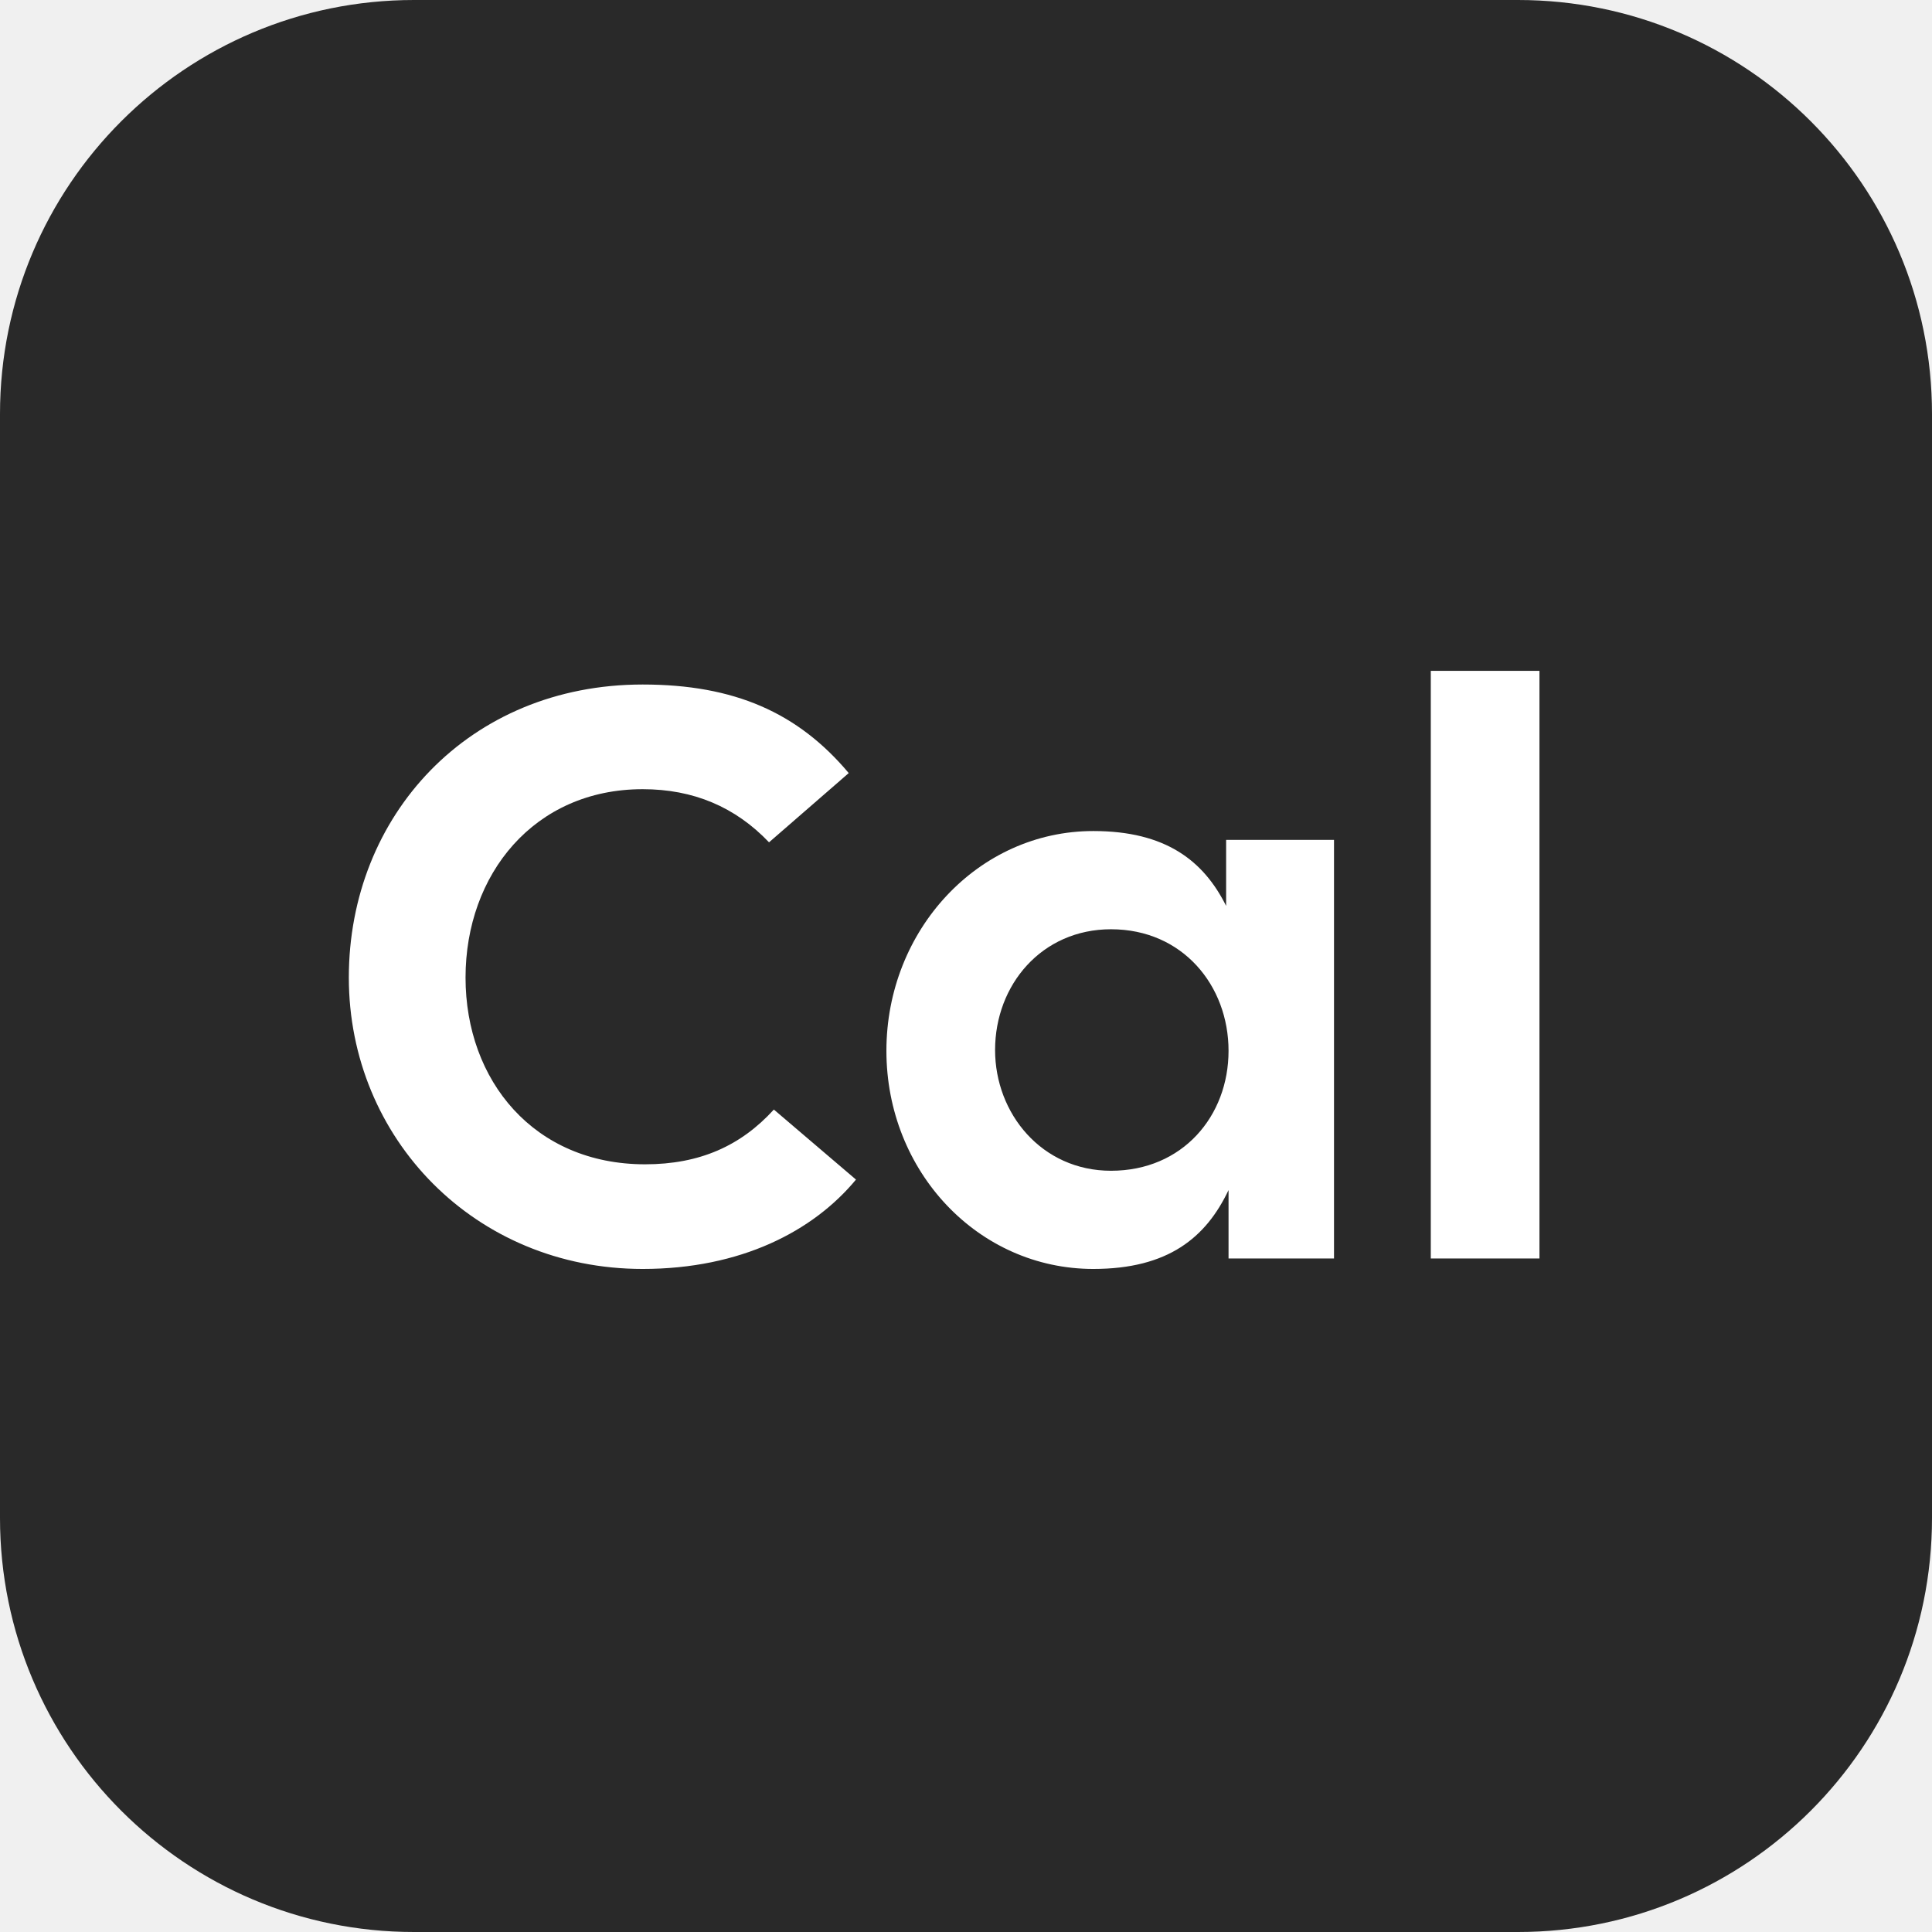
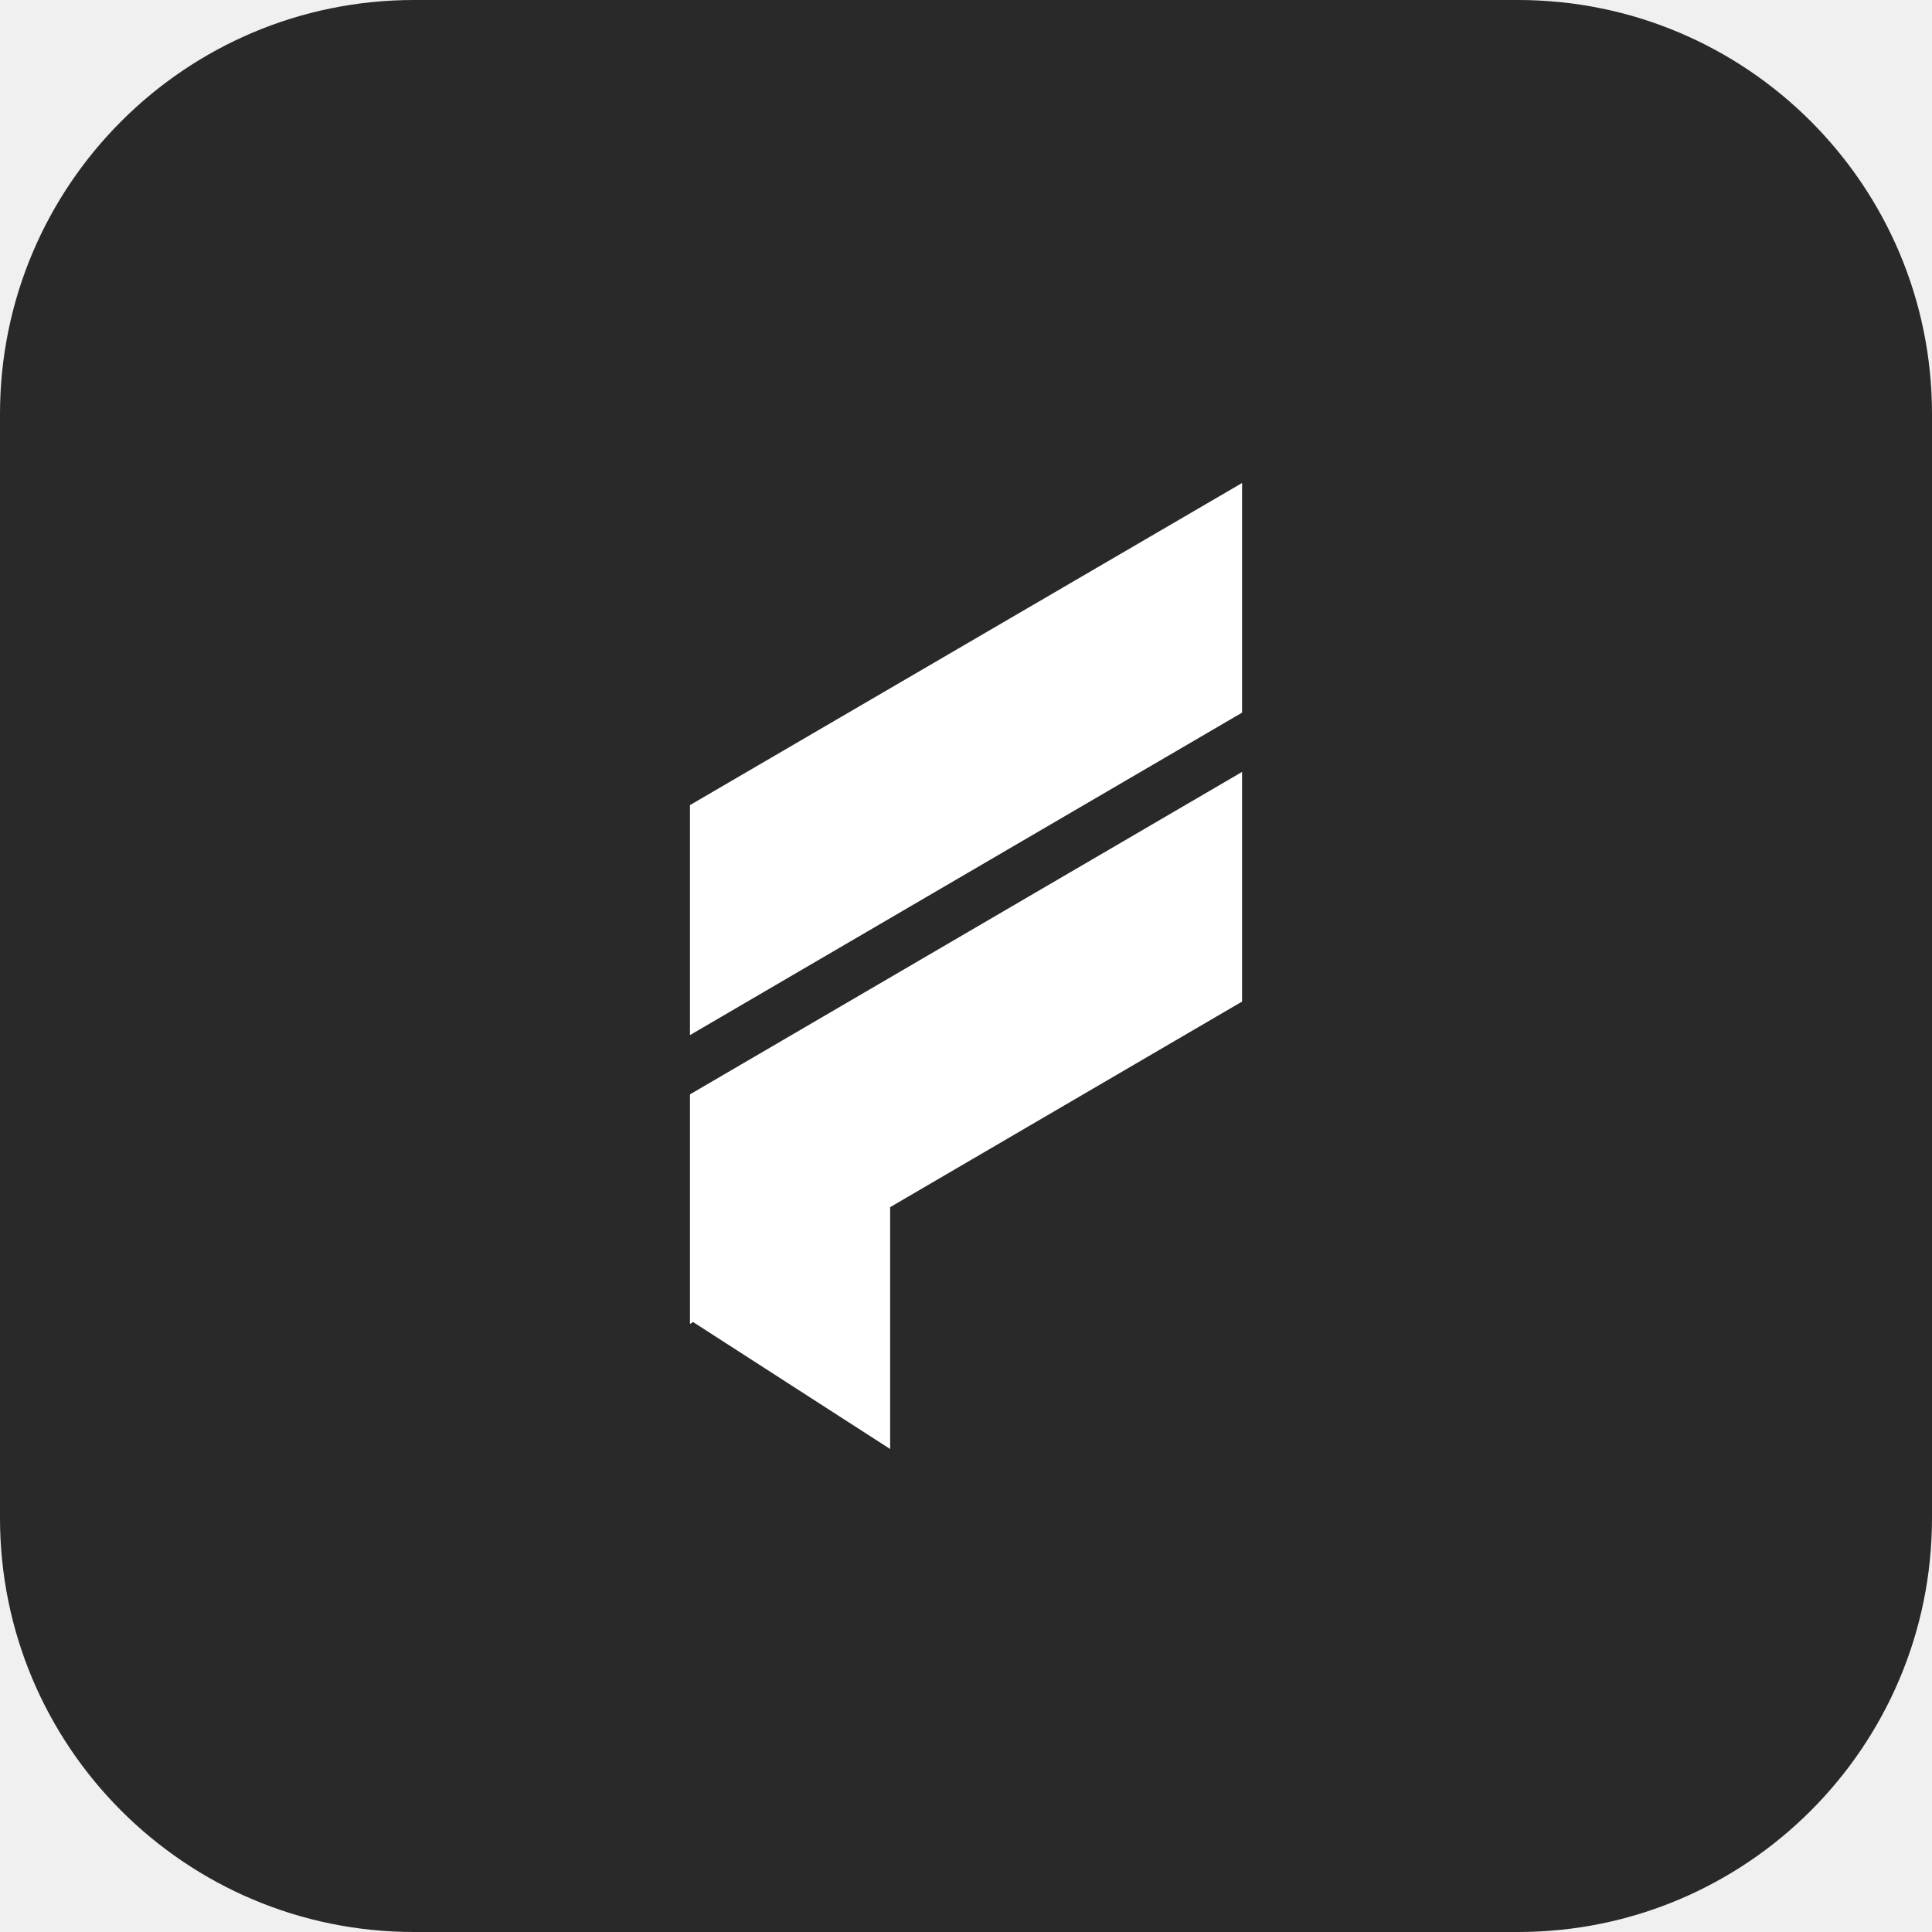
- <svg xmlns="http://www.w3.org/2000/svg" width="56" height="56" fill="none">
+ <svg xmlns="http://www.w3.org/2000/svg" width="56" height="56" viewBox="0 0 56 56" fill="none">
  <rect width="56" height="56" rx="12" fill="#292929" />
-   <path d="M18.628 36.781c2.846 0 4.946-1.096 6.183-2.59l-2.38-2.03c-.957 1.05-2.147 1.587-3.733 1.587-3.22 0-5.204-2.427-5.204-5.413 0-2.987 1.984-5.46 5.134-5.46 1.47 0 2.683.513 3.663 1.54l2.31-2.007c-1.47-1.75-3.313-2.567-5.973-2.567-5.04 0-8.517 3.803-8.517 8.493 0 4.667 3.663 8.447 8.517 8.447ZM31.69 36.781c2.17 0 3.267-.91 3.92-2.286v1.983h3.057V24.344H35.54v1.914c-.653-1.307-1.75-2.17-3.85-2.17-3.337 0-5.997 2.87-5.997 6.37s2.66 6.323 5.997 6.323Zm-2.847-6.346c0-1.89 1.354-3.5 3.36-3.5 2.077 0 3.407 1.633 3.407 3.523 0 1.89-1.33 3.477-3.407 3.477-2.006 0-3.36-1.657-3.36-3.5ZM41.472 36.478h3.15V19.444h-3.15v17.034Z" fill="#fff" />
+   <g transform="translate(19.999 14) scale(0.098177)" fill="#fff">
+     <polygon points="0,192.3 0,247.1 0,248.3 0.9,247.7 59.1,285.2 59.1,213.8 163,153.1 163,85.3 0,180.5" />
+     <polygon points="0,95.1 0,163 163,67.8 163,0" />
+   </g>
</svg>
